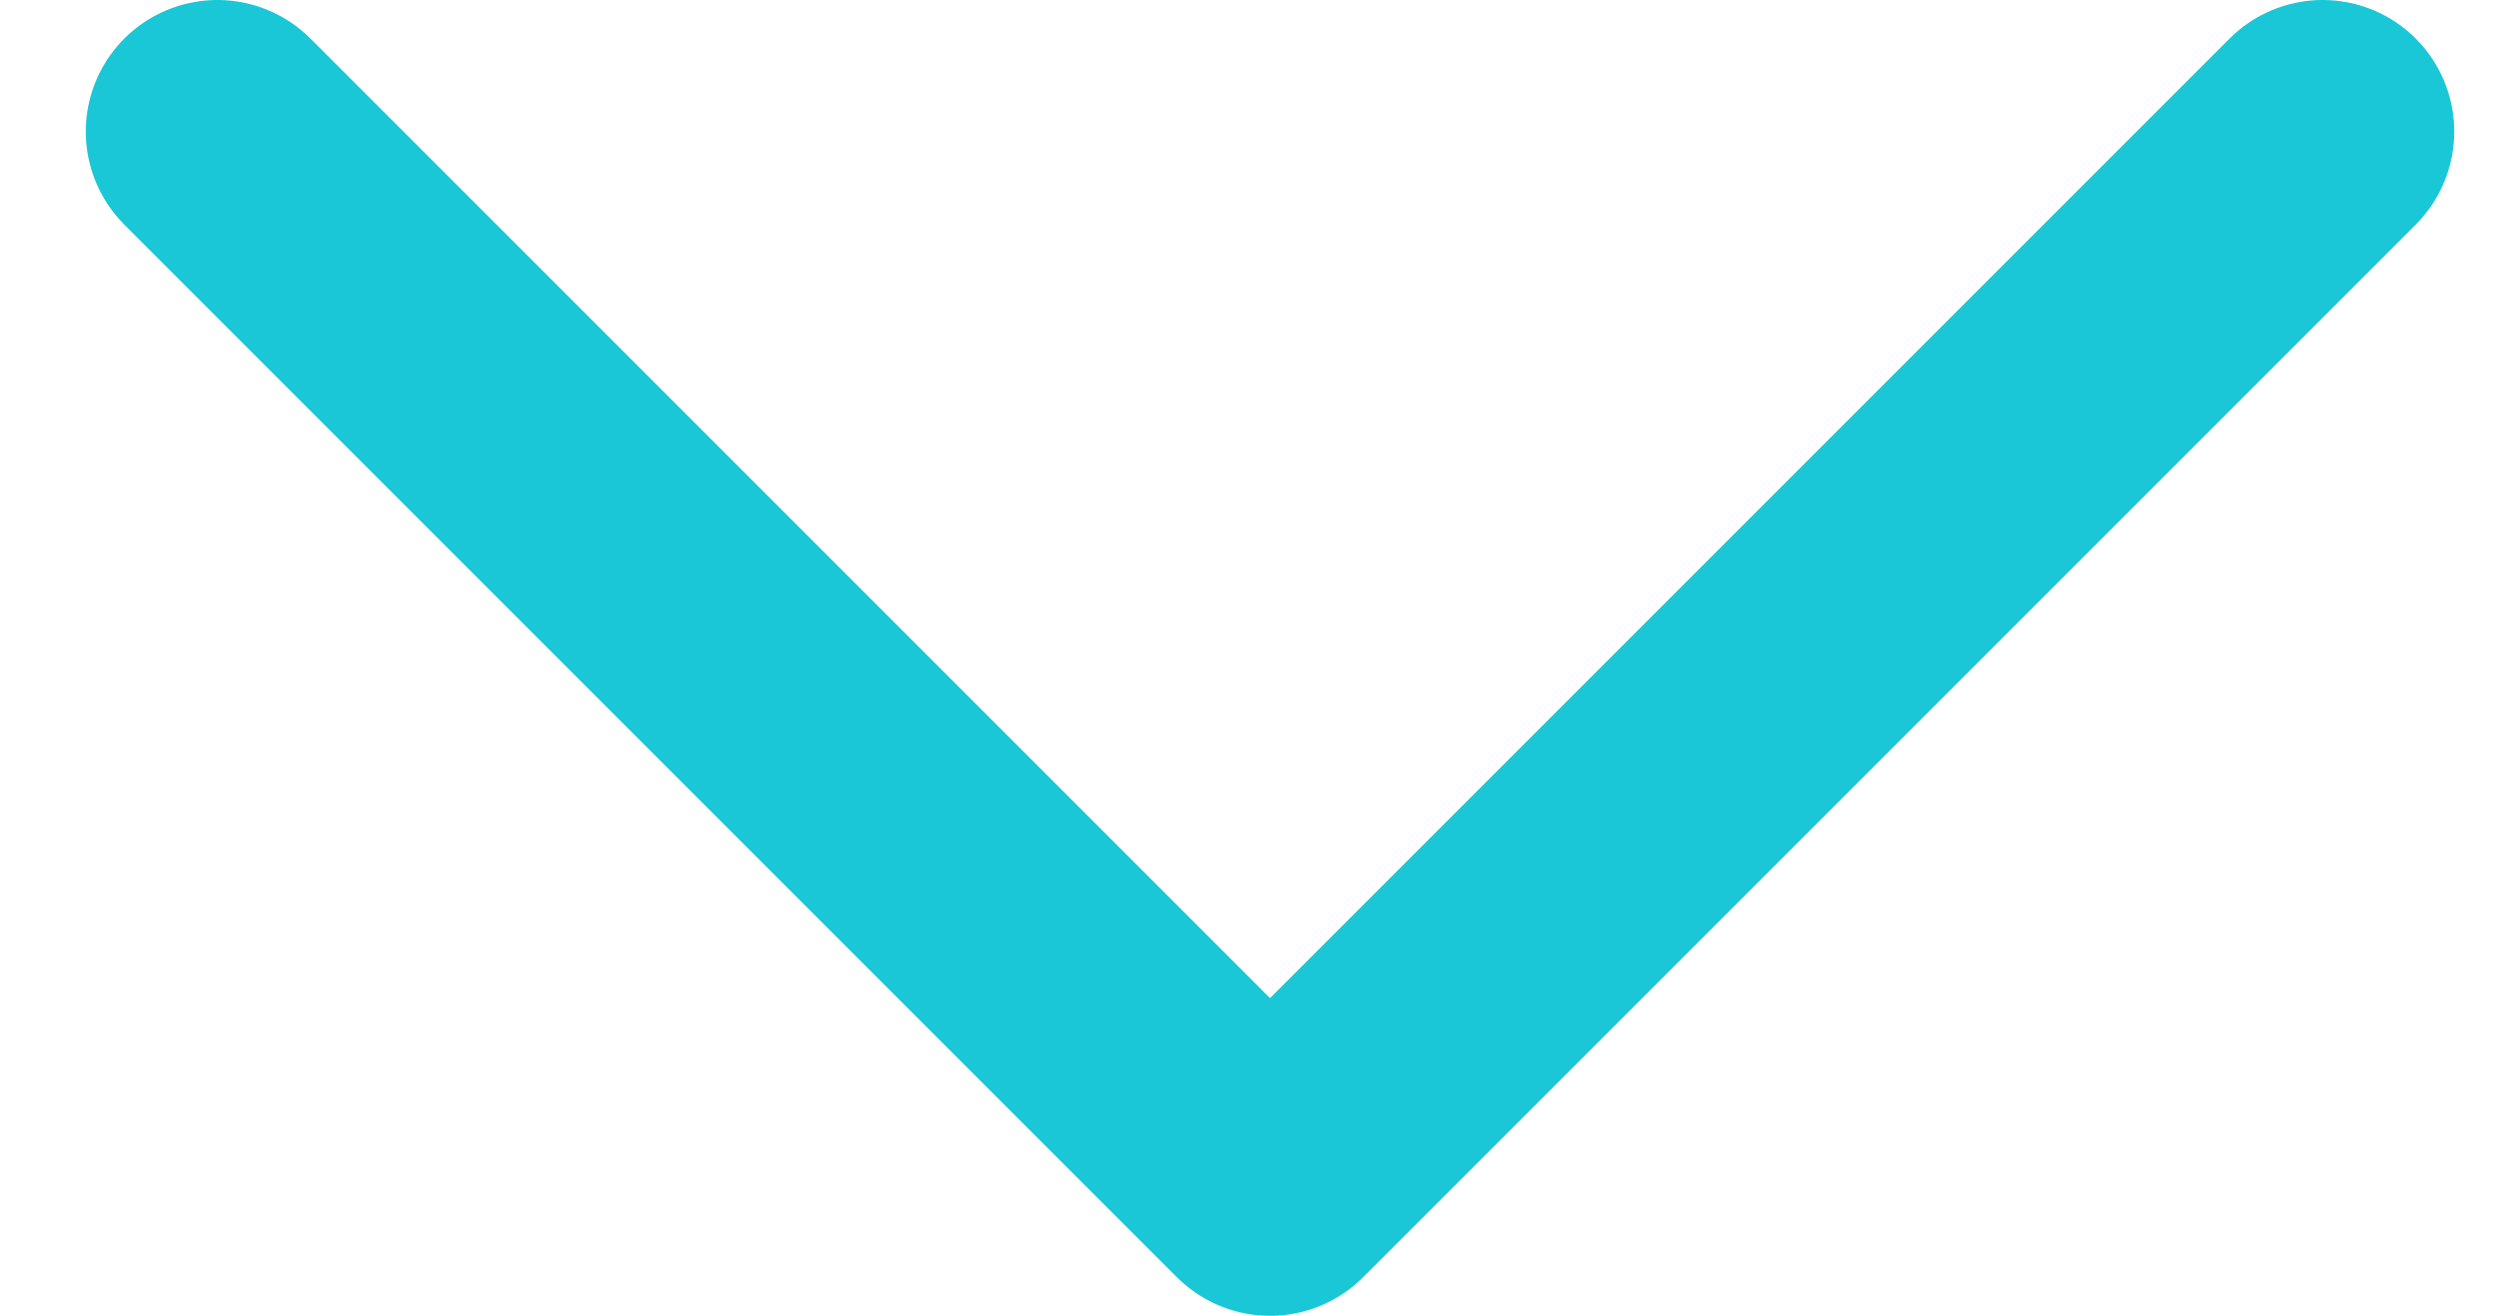
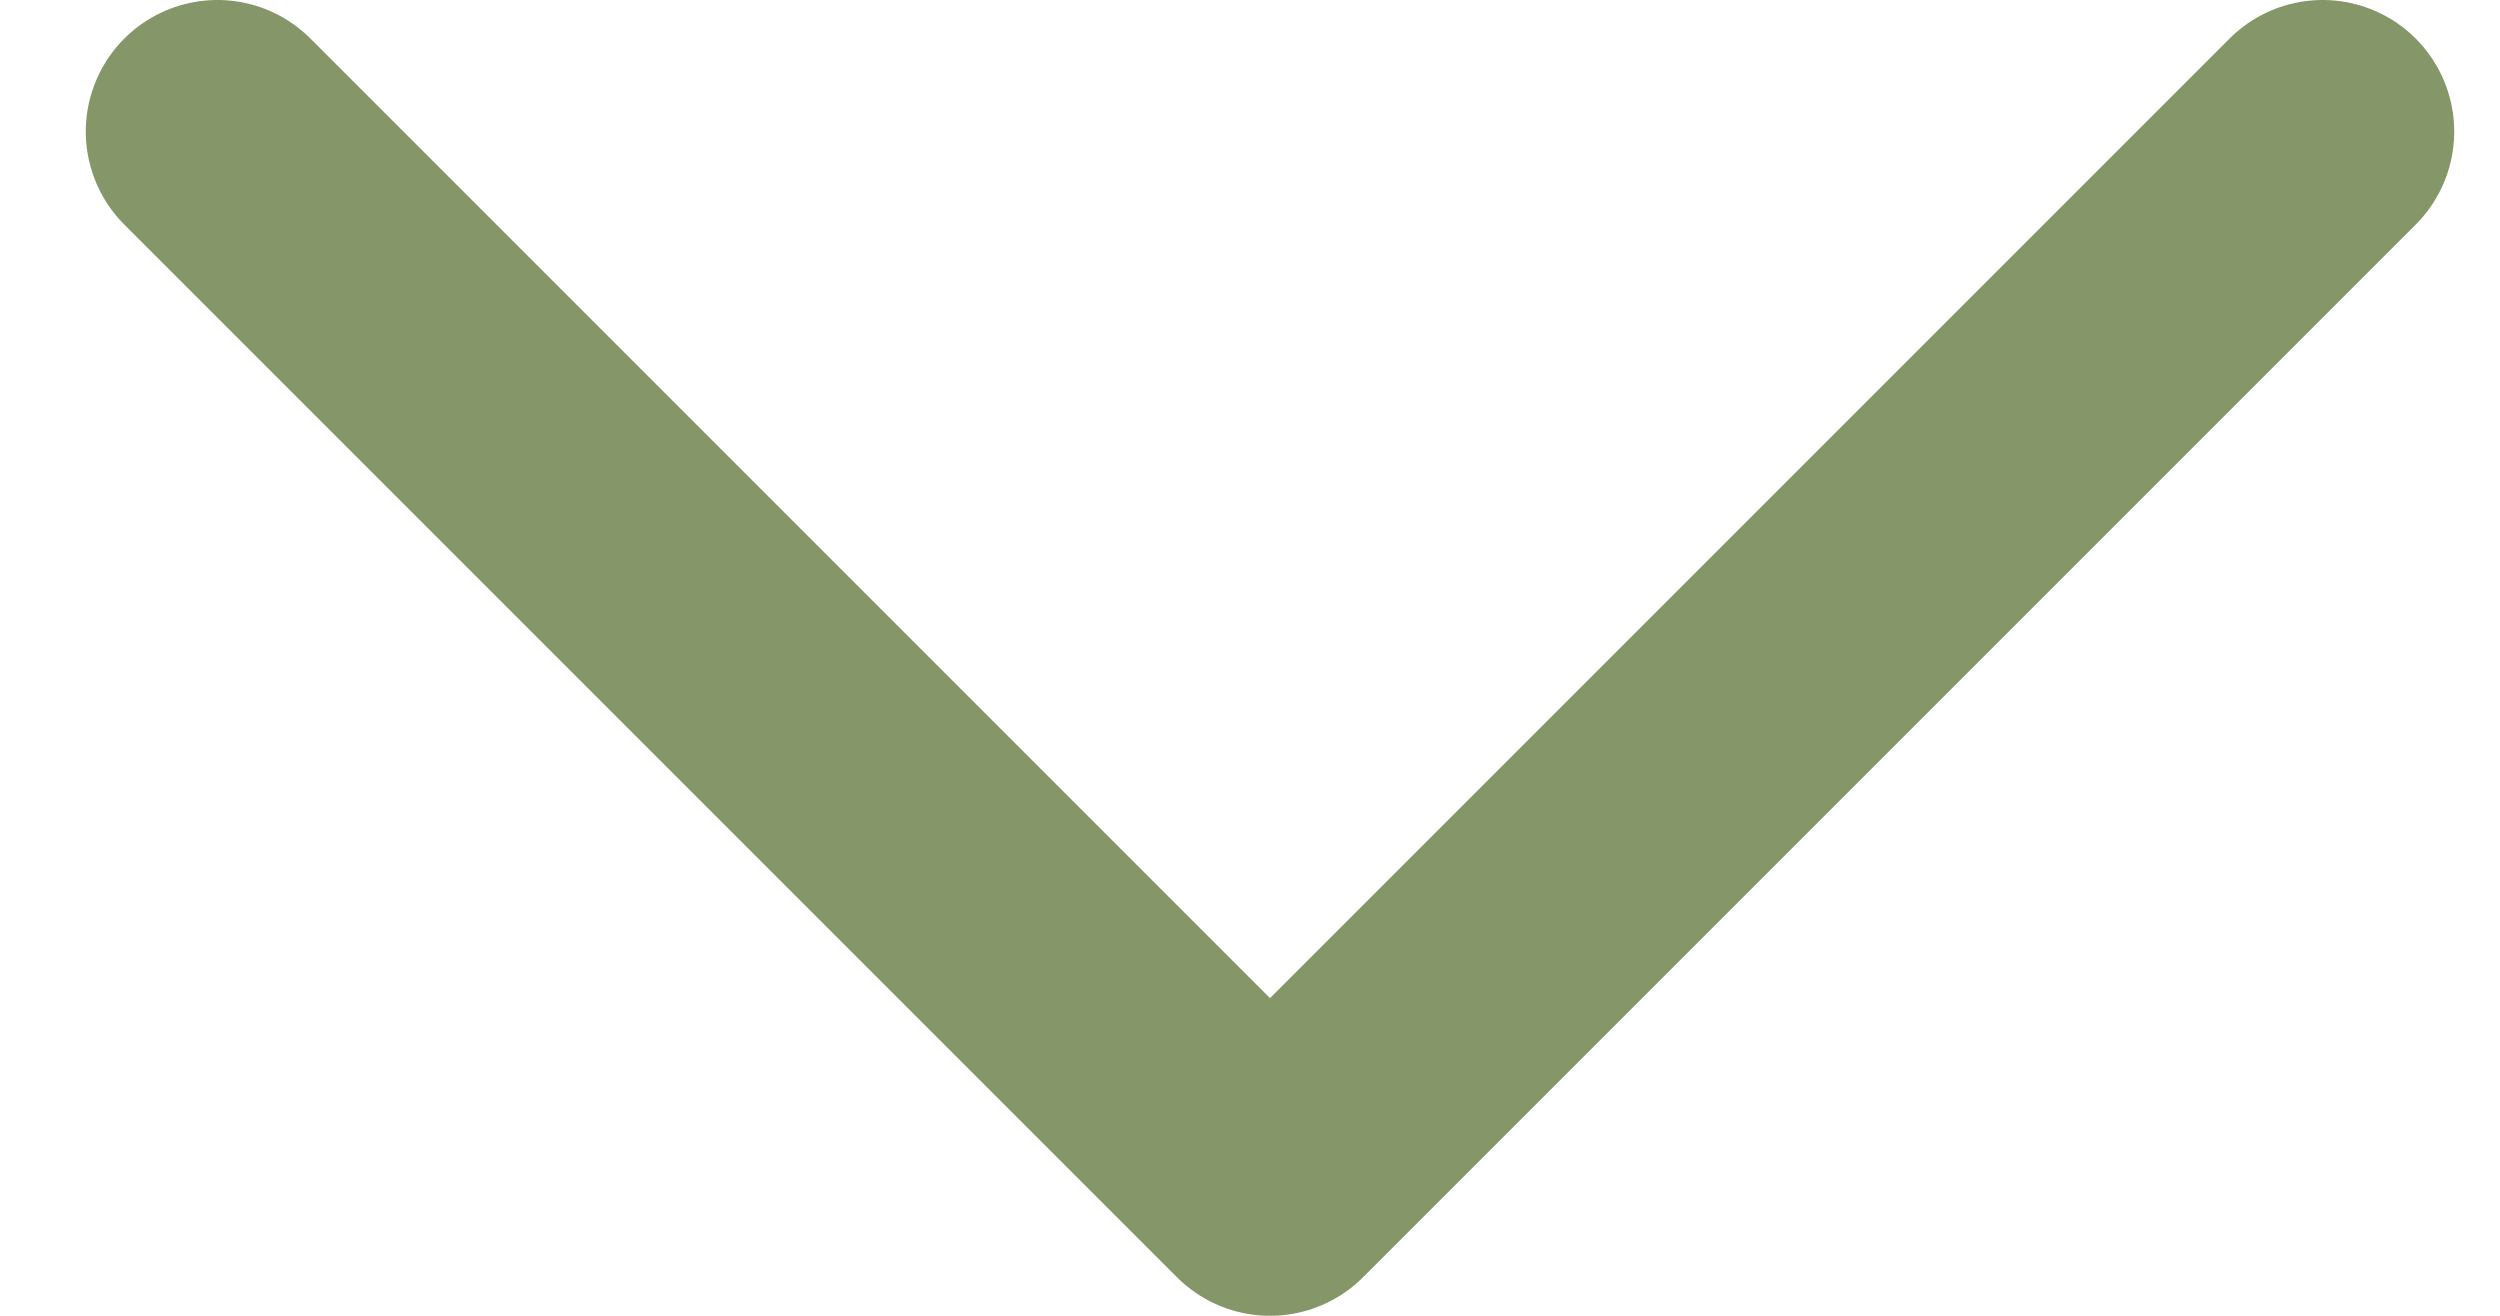
<svg xmlns="http://www.w3.org/2000/svg" width="19" height="10" viewBox="0 0 19 10" fill="none">
-   <path d="M1.652 1L9.652 9L17.652 1" stroke="#1AC7D6" stroke-width="2" stroke-linecap="round" stroke-linejoin="round" />
+   <path d="M1.652 1L9.652 9L17.652 1" stroke="#859668" stroke-width="2" stroke-linecap="round" stroke-linejoin="round" />
</svg>
